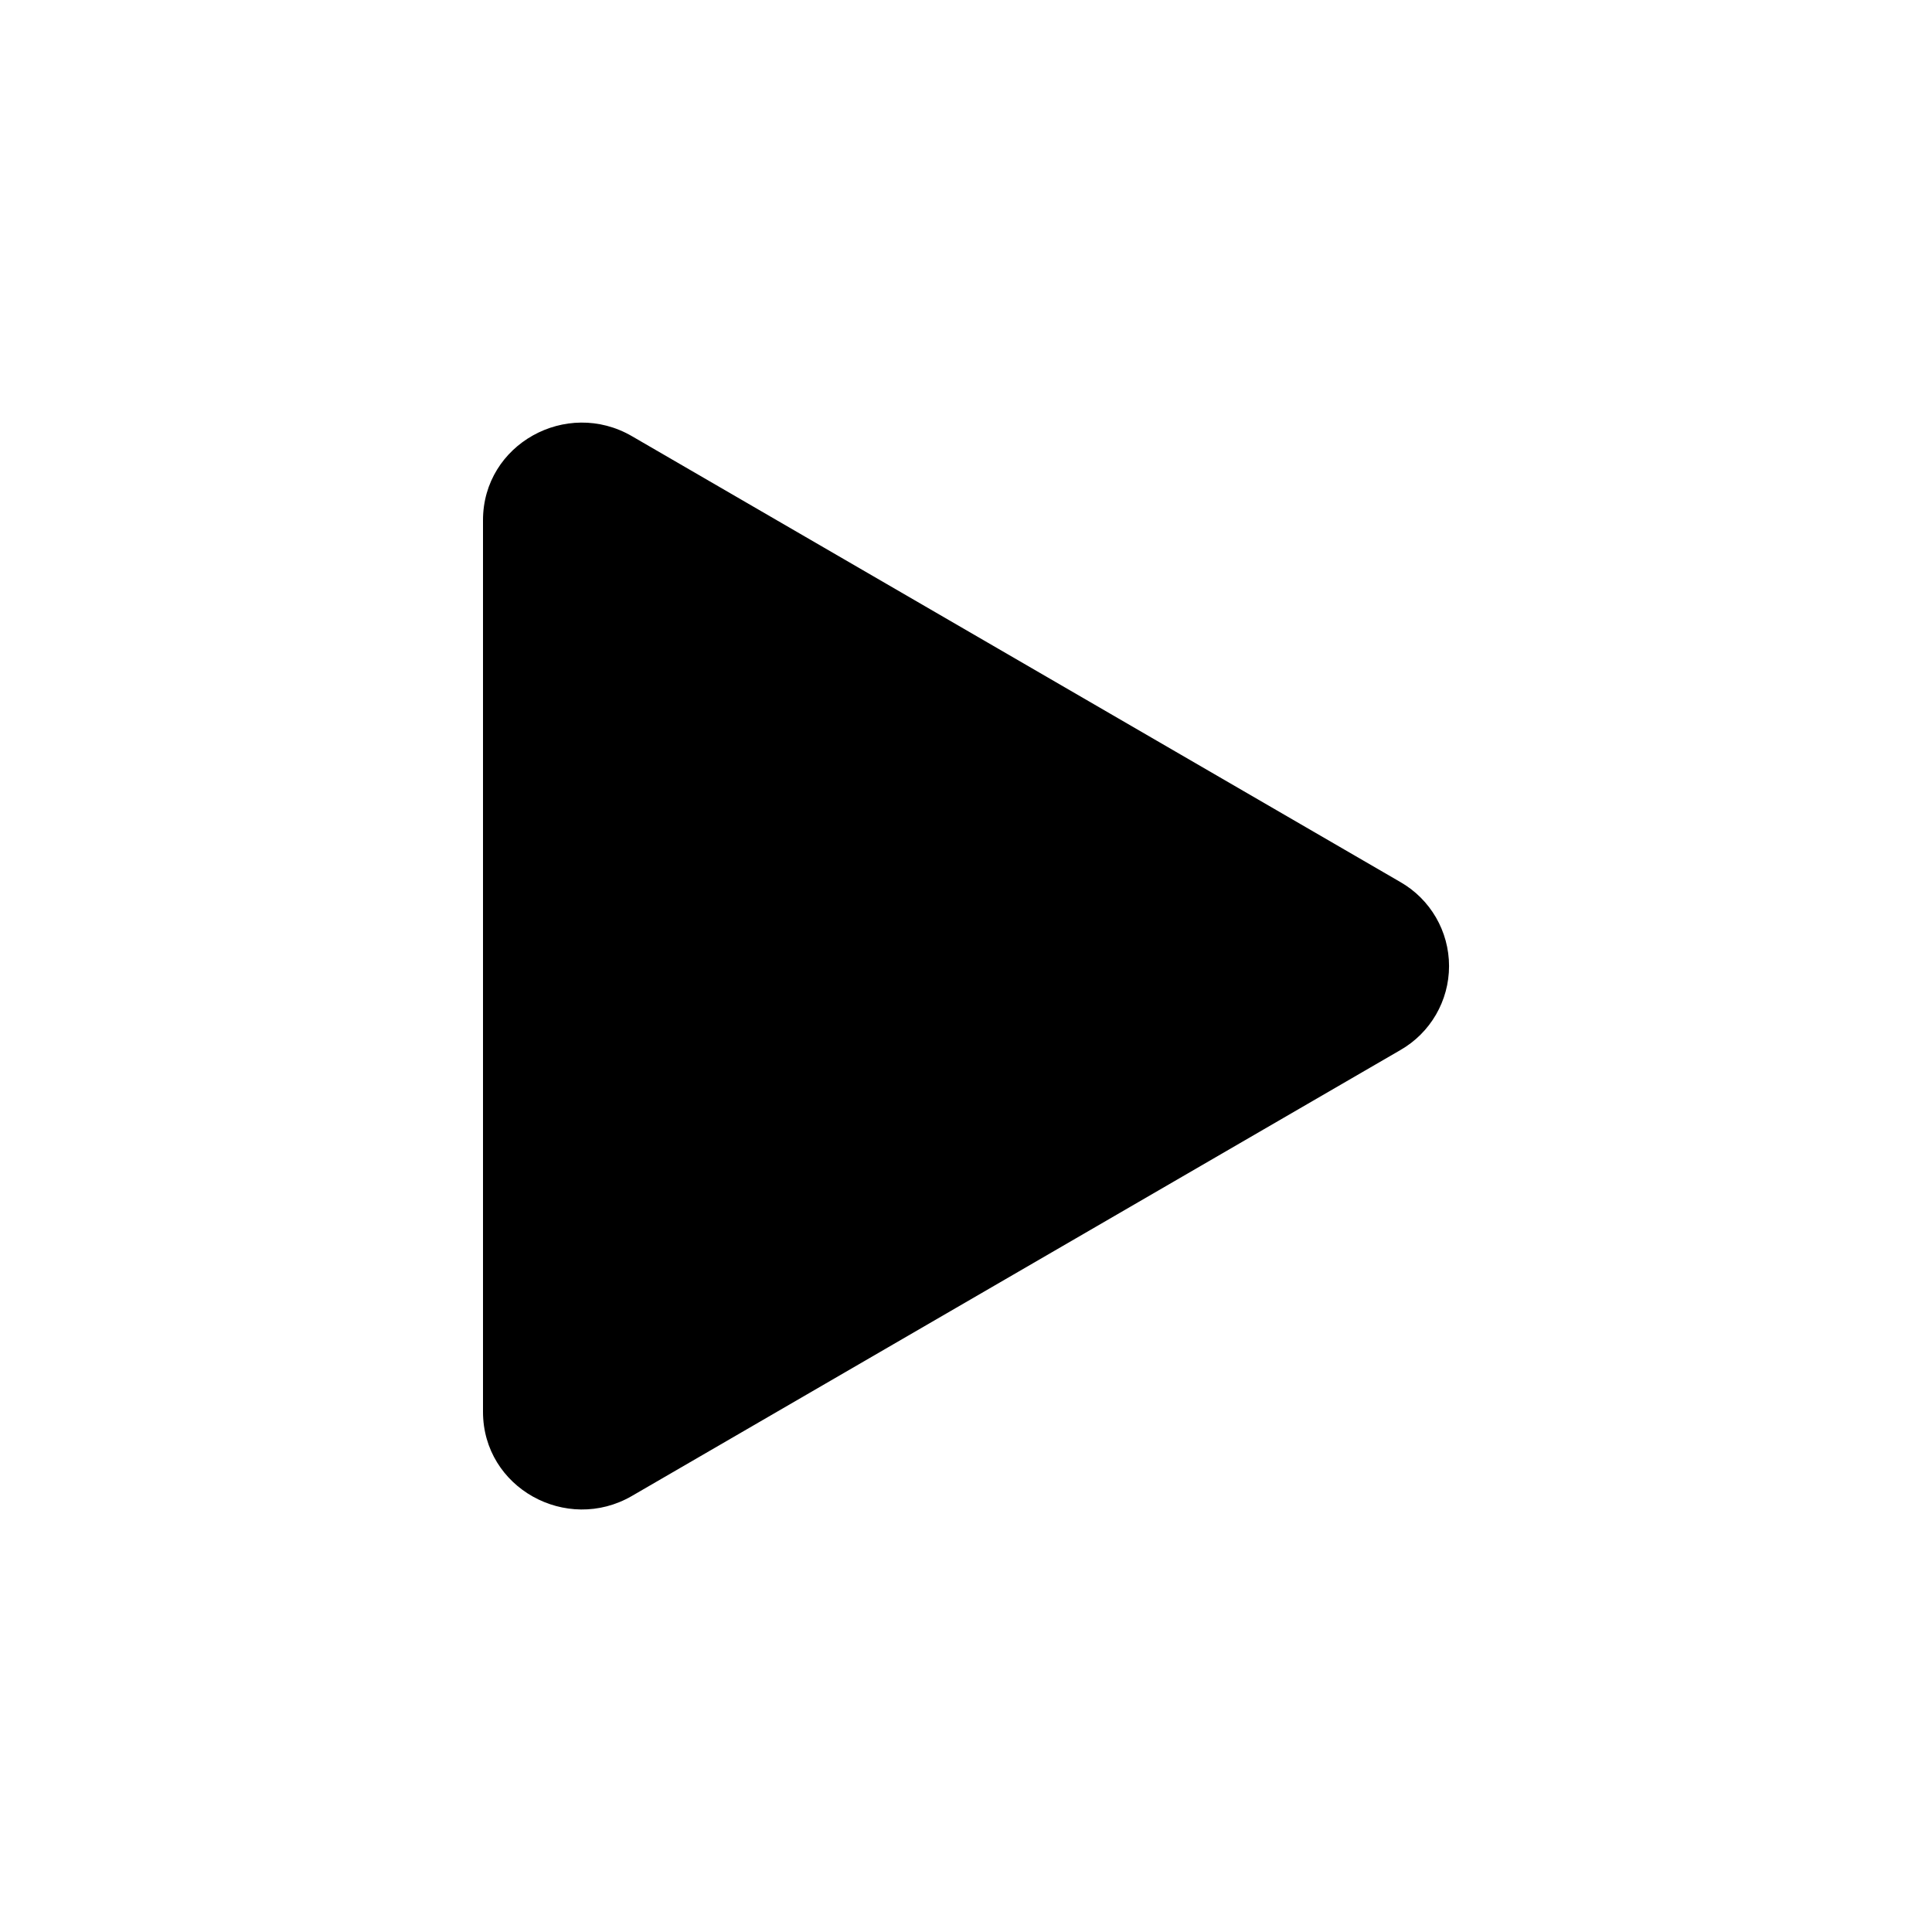
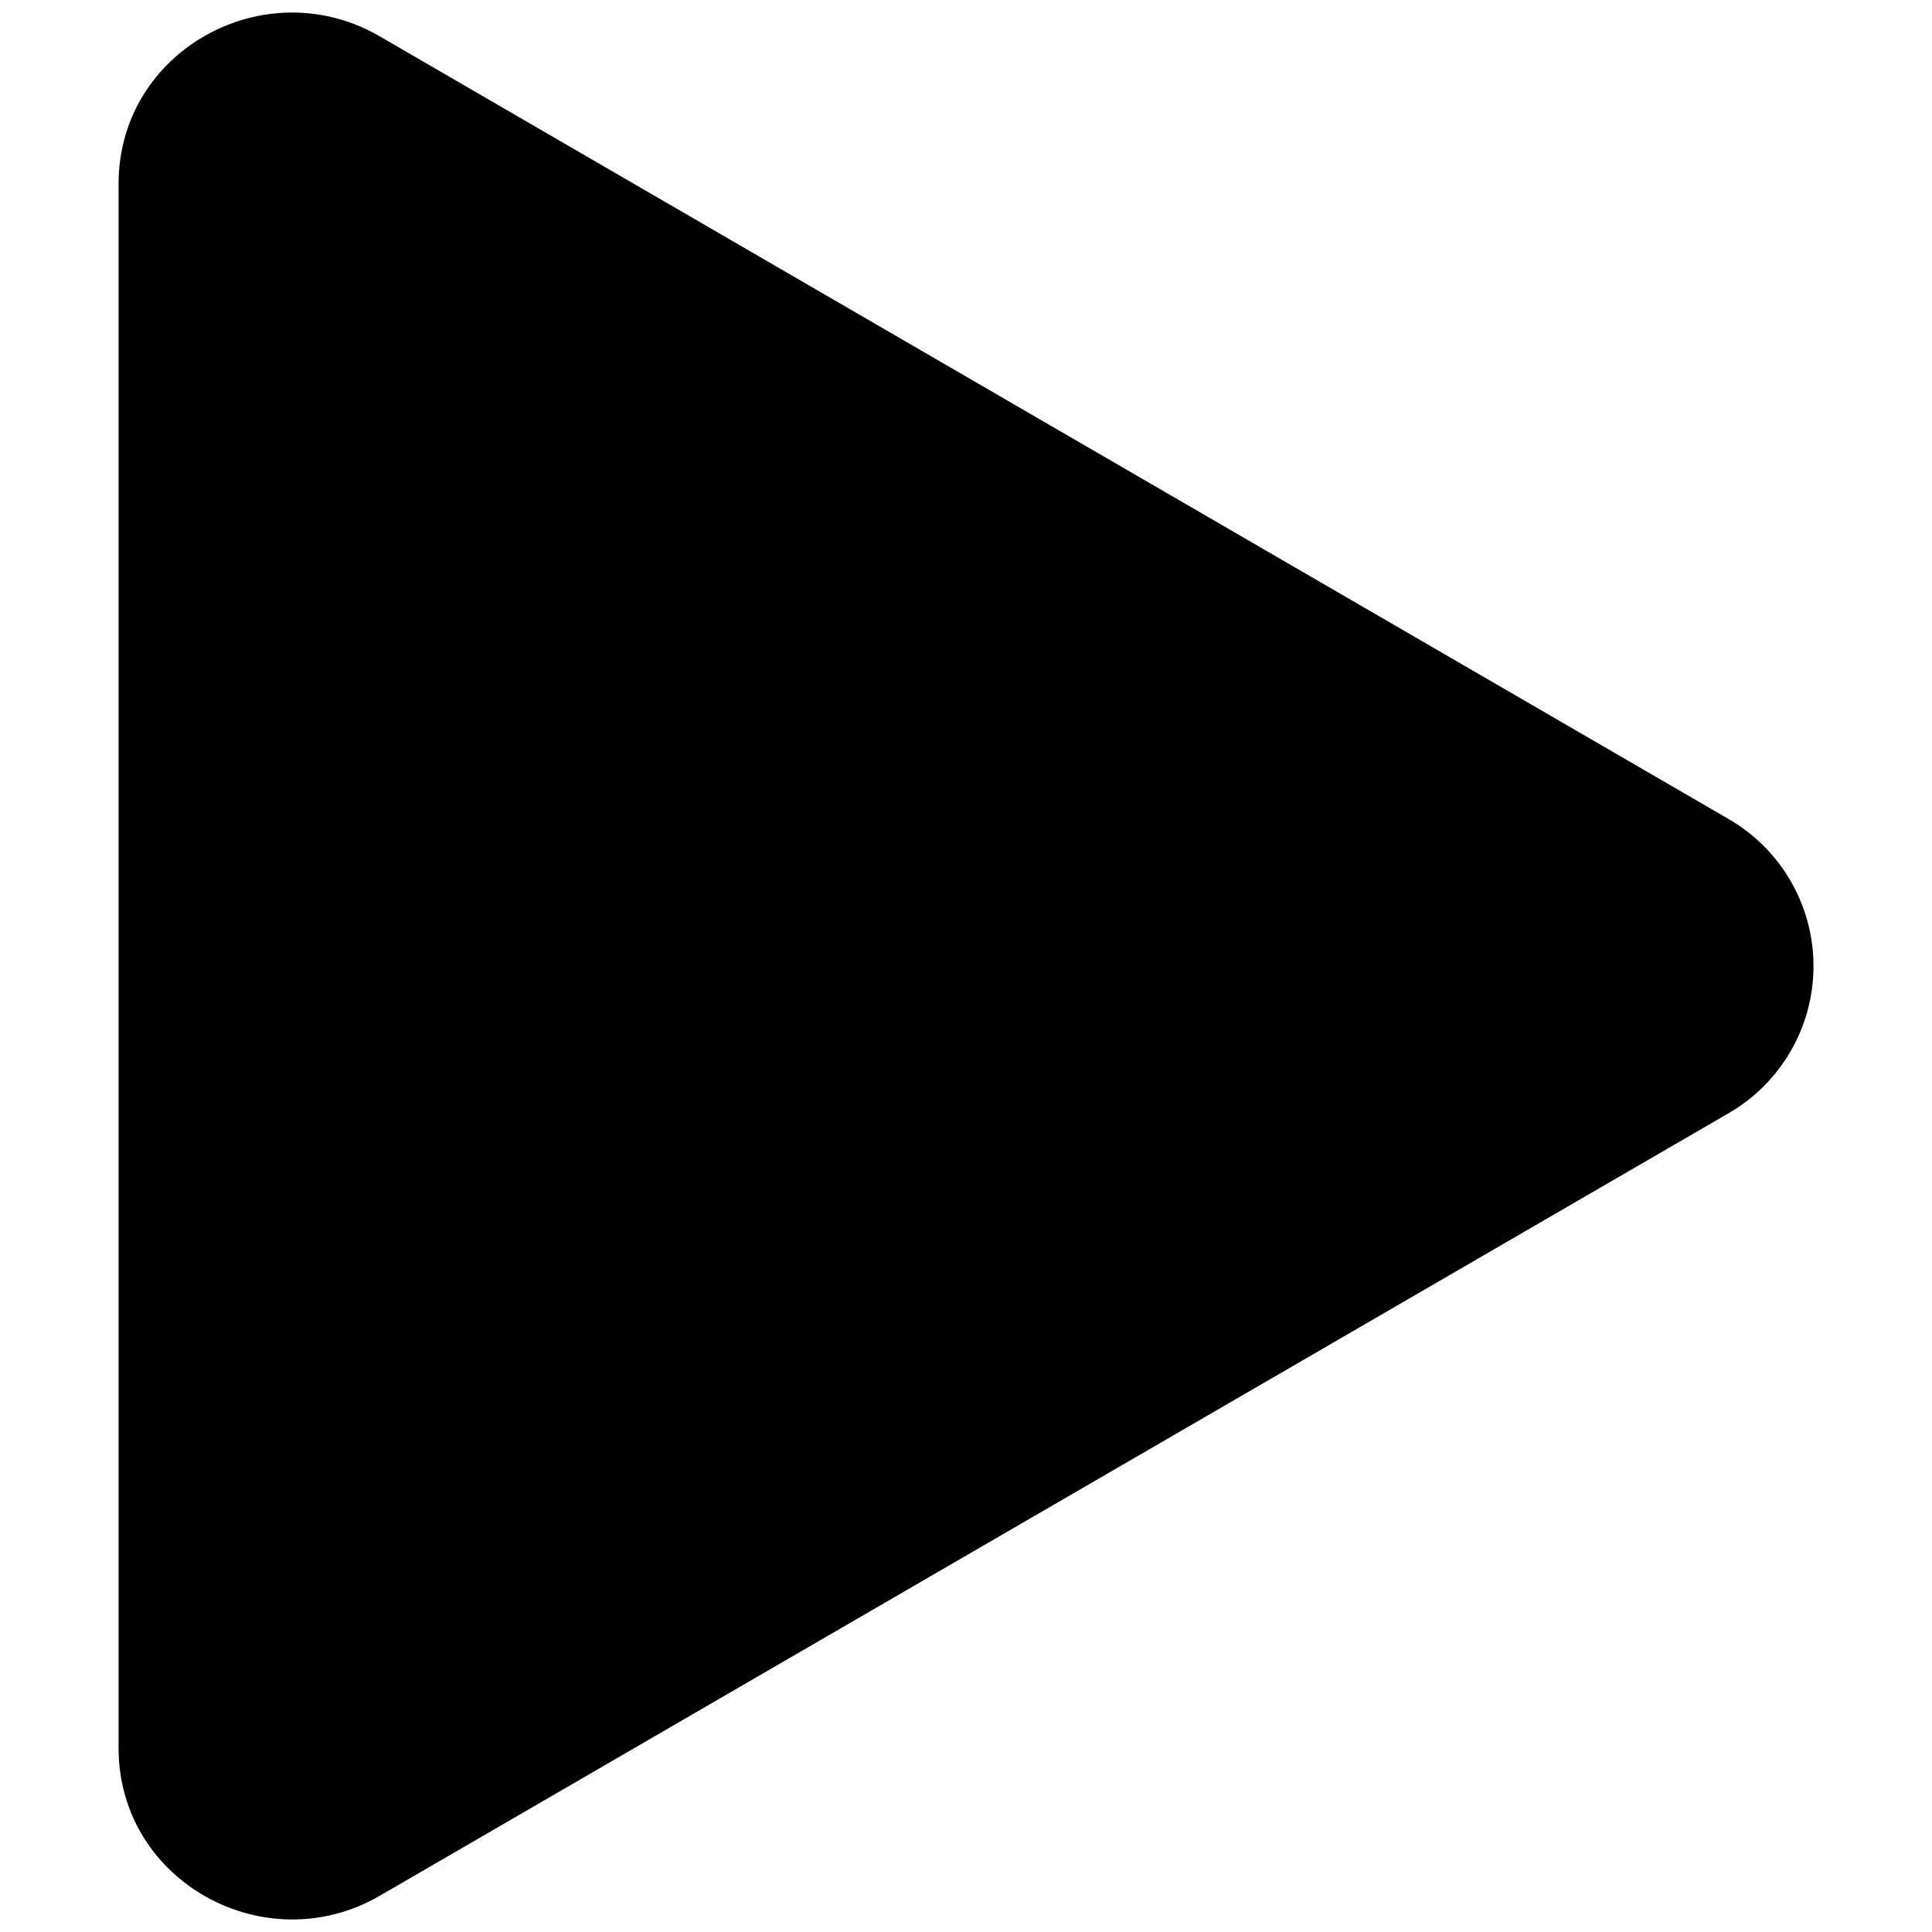
- <svg xmlns="http://www.w3.org/2000/svg" stroke="currentColor" fill="currentColor" stroke-width="0" viewBox="0 0 16 16" height="1em" width="1em" data-darkreader-inline-fill="" data-darkreader-inline-stroke="" style="--darkreader-inline-fill:currentColor; --darkreader-inline-stroke:currentColor;">
-   <path d="m11.596 8.697-6.363 3.692c-.54.313-1.233-.066-1.233-.697V4.308c0-.63.692-1.01 1.233-.696l6.363 3.692a.802.802 0 0 1 0 1.393z" />
+ <svg xmlns="http://www.w3.org/2000/svg" stroke="currentColor" fill="currentColor" stroke-width="0" viewBox="0 0 16 16" height="1em" width="1em" data-darkreader-inline-fill="" data-darkreader-inline-stroke="" style="--darkreader-inline-fill:currentColor; --darkreader-inline-stroke:currentColor;" version="1.1" id="svg4">
+   <defs id="defs8" />
+   <path d="M 14.309,9.223 3.145,15.7 C 2.198,16.249 0.982,15.584 0.982,14.477 V 1.522 c 0,-1.105 1.214,-1.772 2.163,-1.221 l 11.164,6.478 a 1.407,1.407 0 0 1 0,2.444 z" id="path2" style="stroke-width:0" />
</svg>
